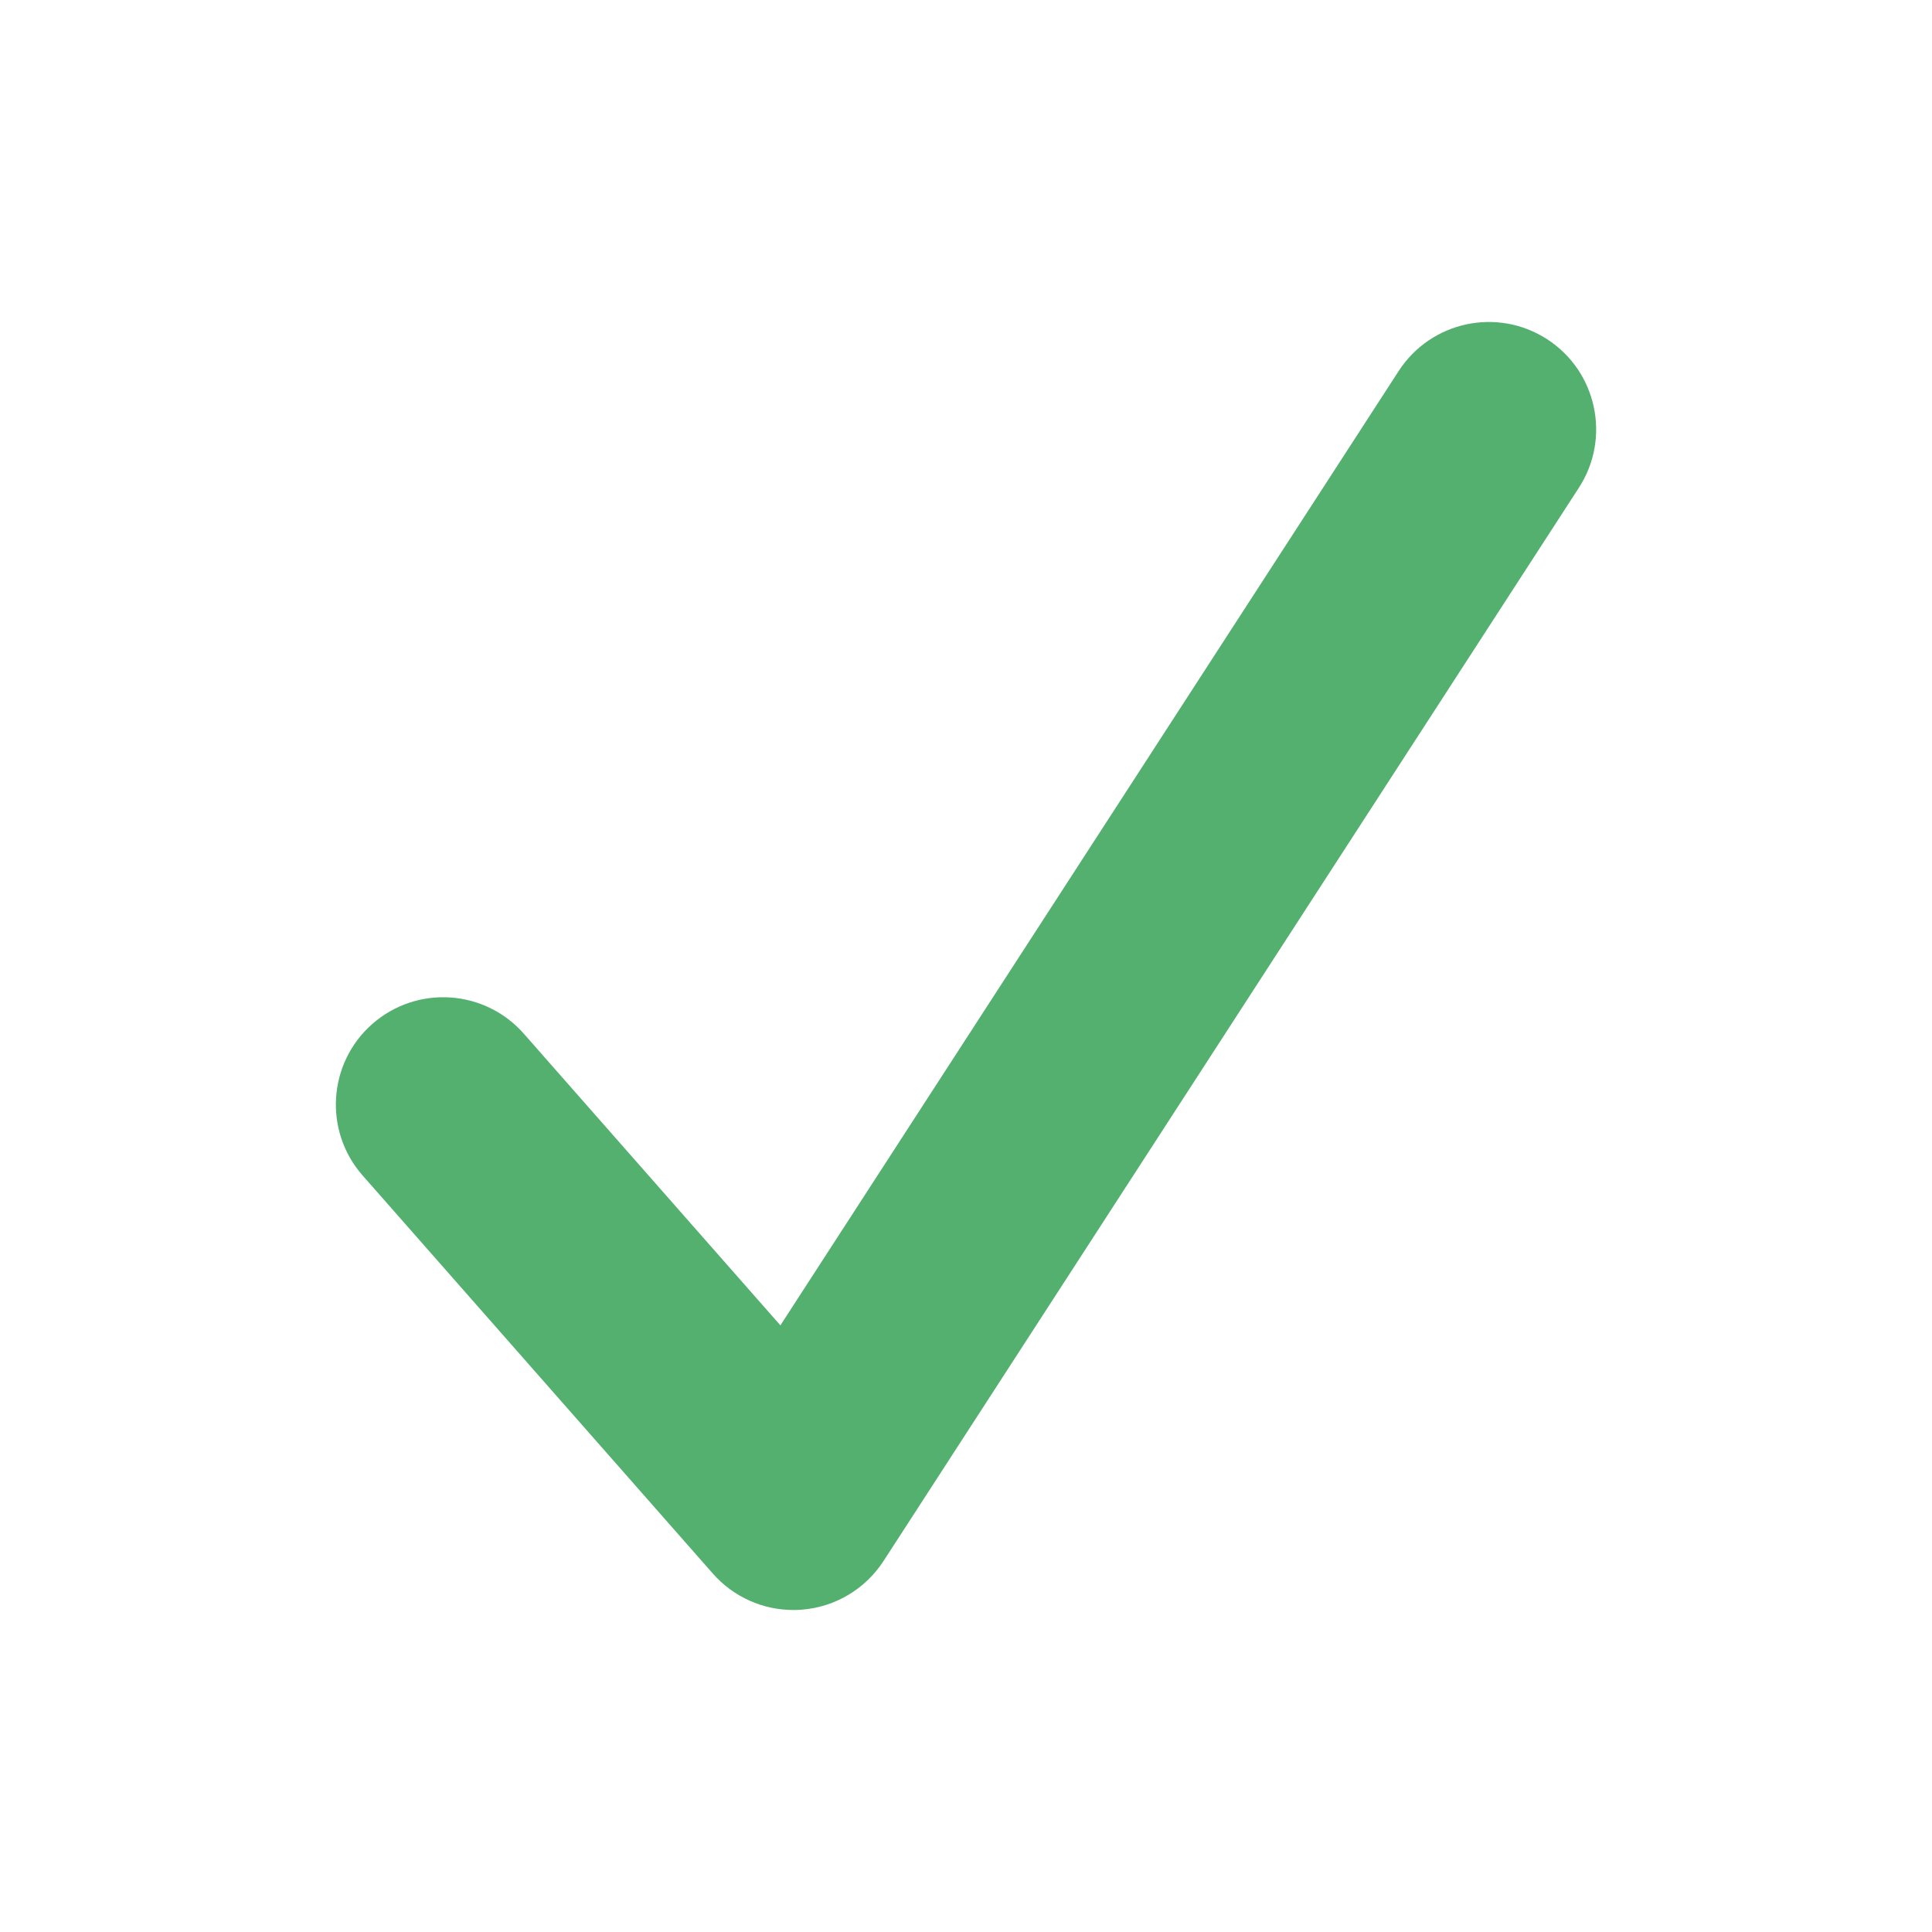
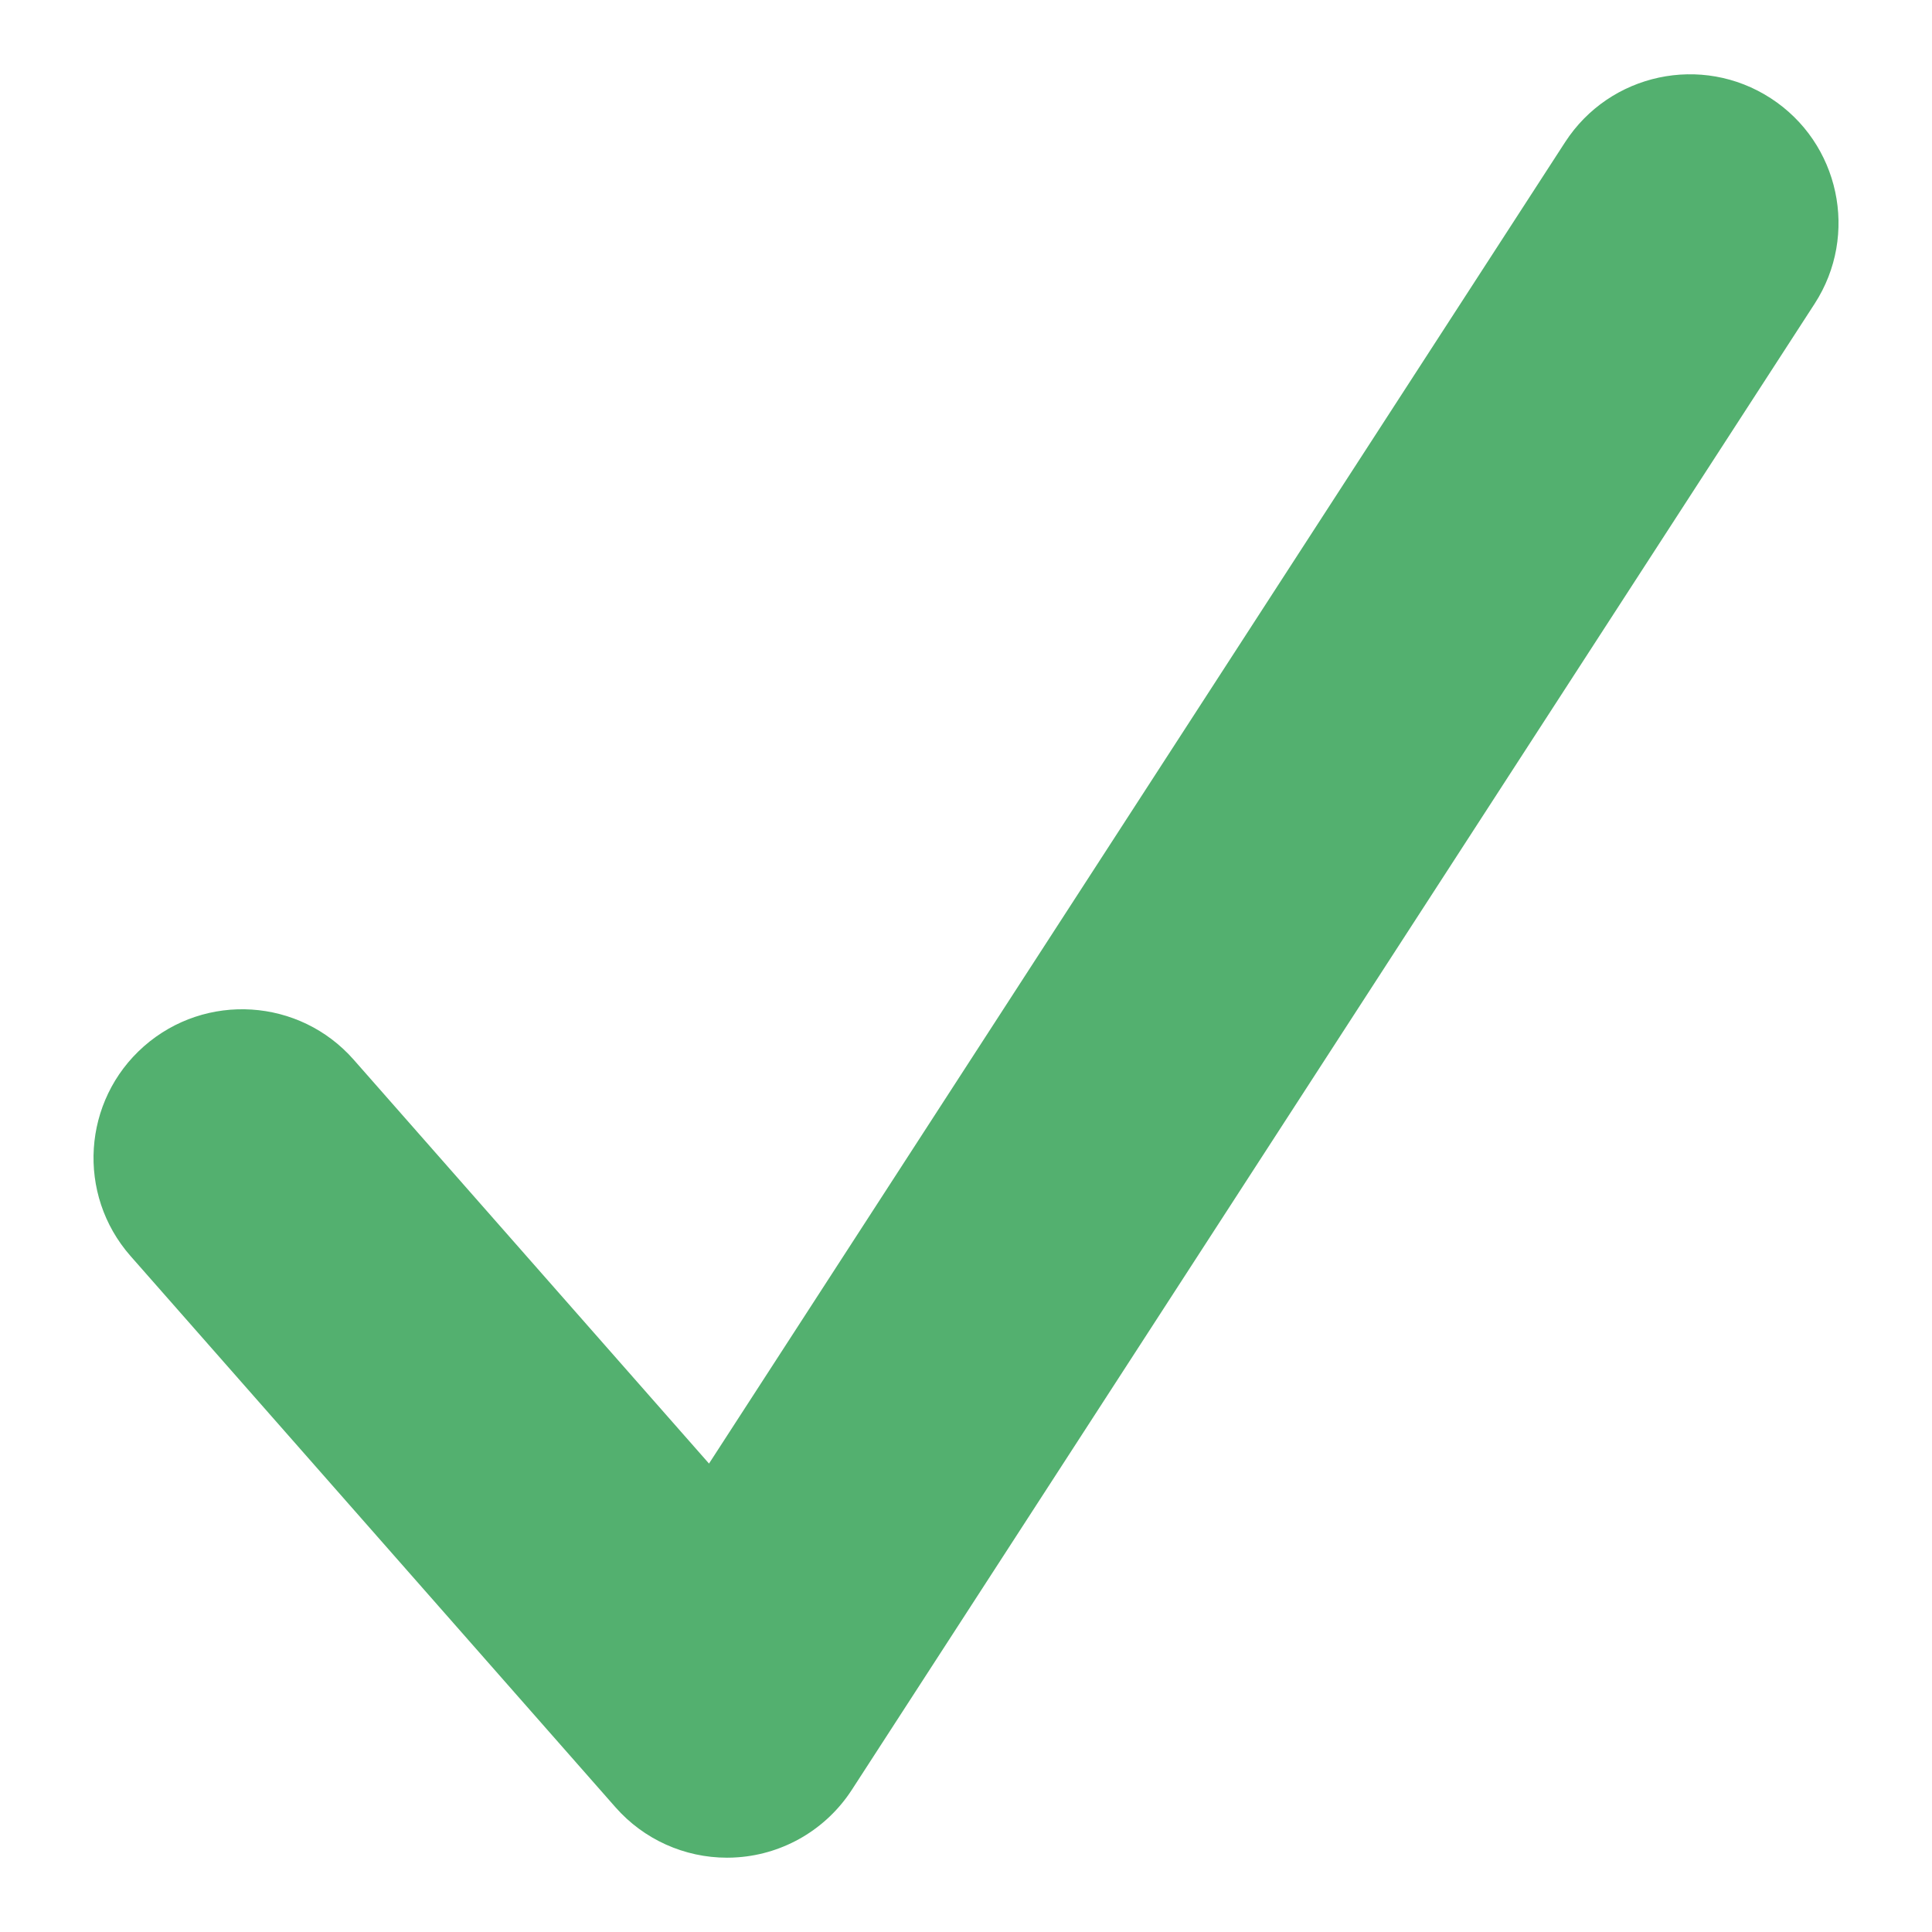
- <svg xmlns="http://www.w3.org/2000/svg" viewBox="0 0 72 72" width="64px" height="64px">
+ <svg xmlns="http://www.w3.org/2000/svg" viewBox="10 10 52 52" width="64px" height="64px">
  <path d="M57.658,12.643c1.854,1.201,2.384,3.678,1.183,5.532l-25.915,40c-0.682,1.051-1.815,1.723-3.064,1.814 C29.764,59.997,29.665,60,29.568,60c-1.146,0-2.241-0.491-3.003-1.358L13.514,43.807c-1.459-1.659-1.298-4.186,0.36-5.646 c1.662-1.46,4.188-1.296,5.646,0.361l9.563,10.87l23.043-35.567C53.329,11.971,55.806,11.442,57.658,12.643z" fill="#53b06f" />
</svg>
